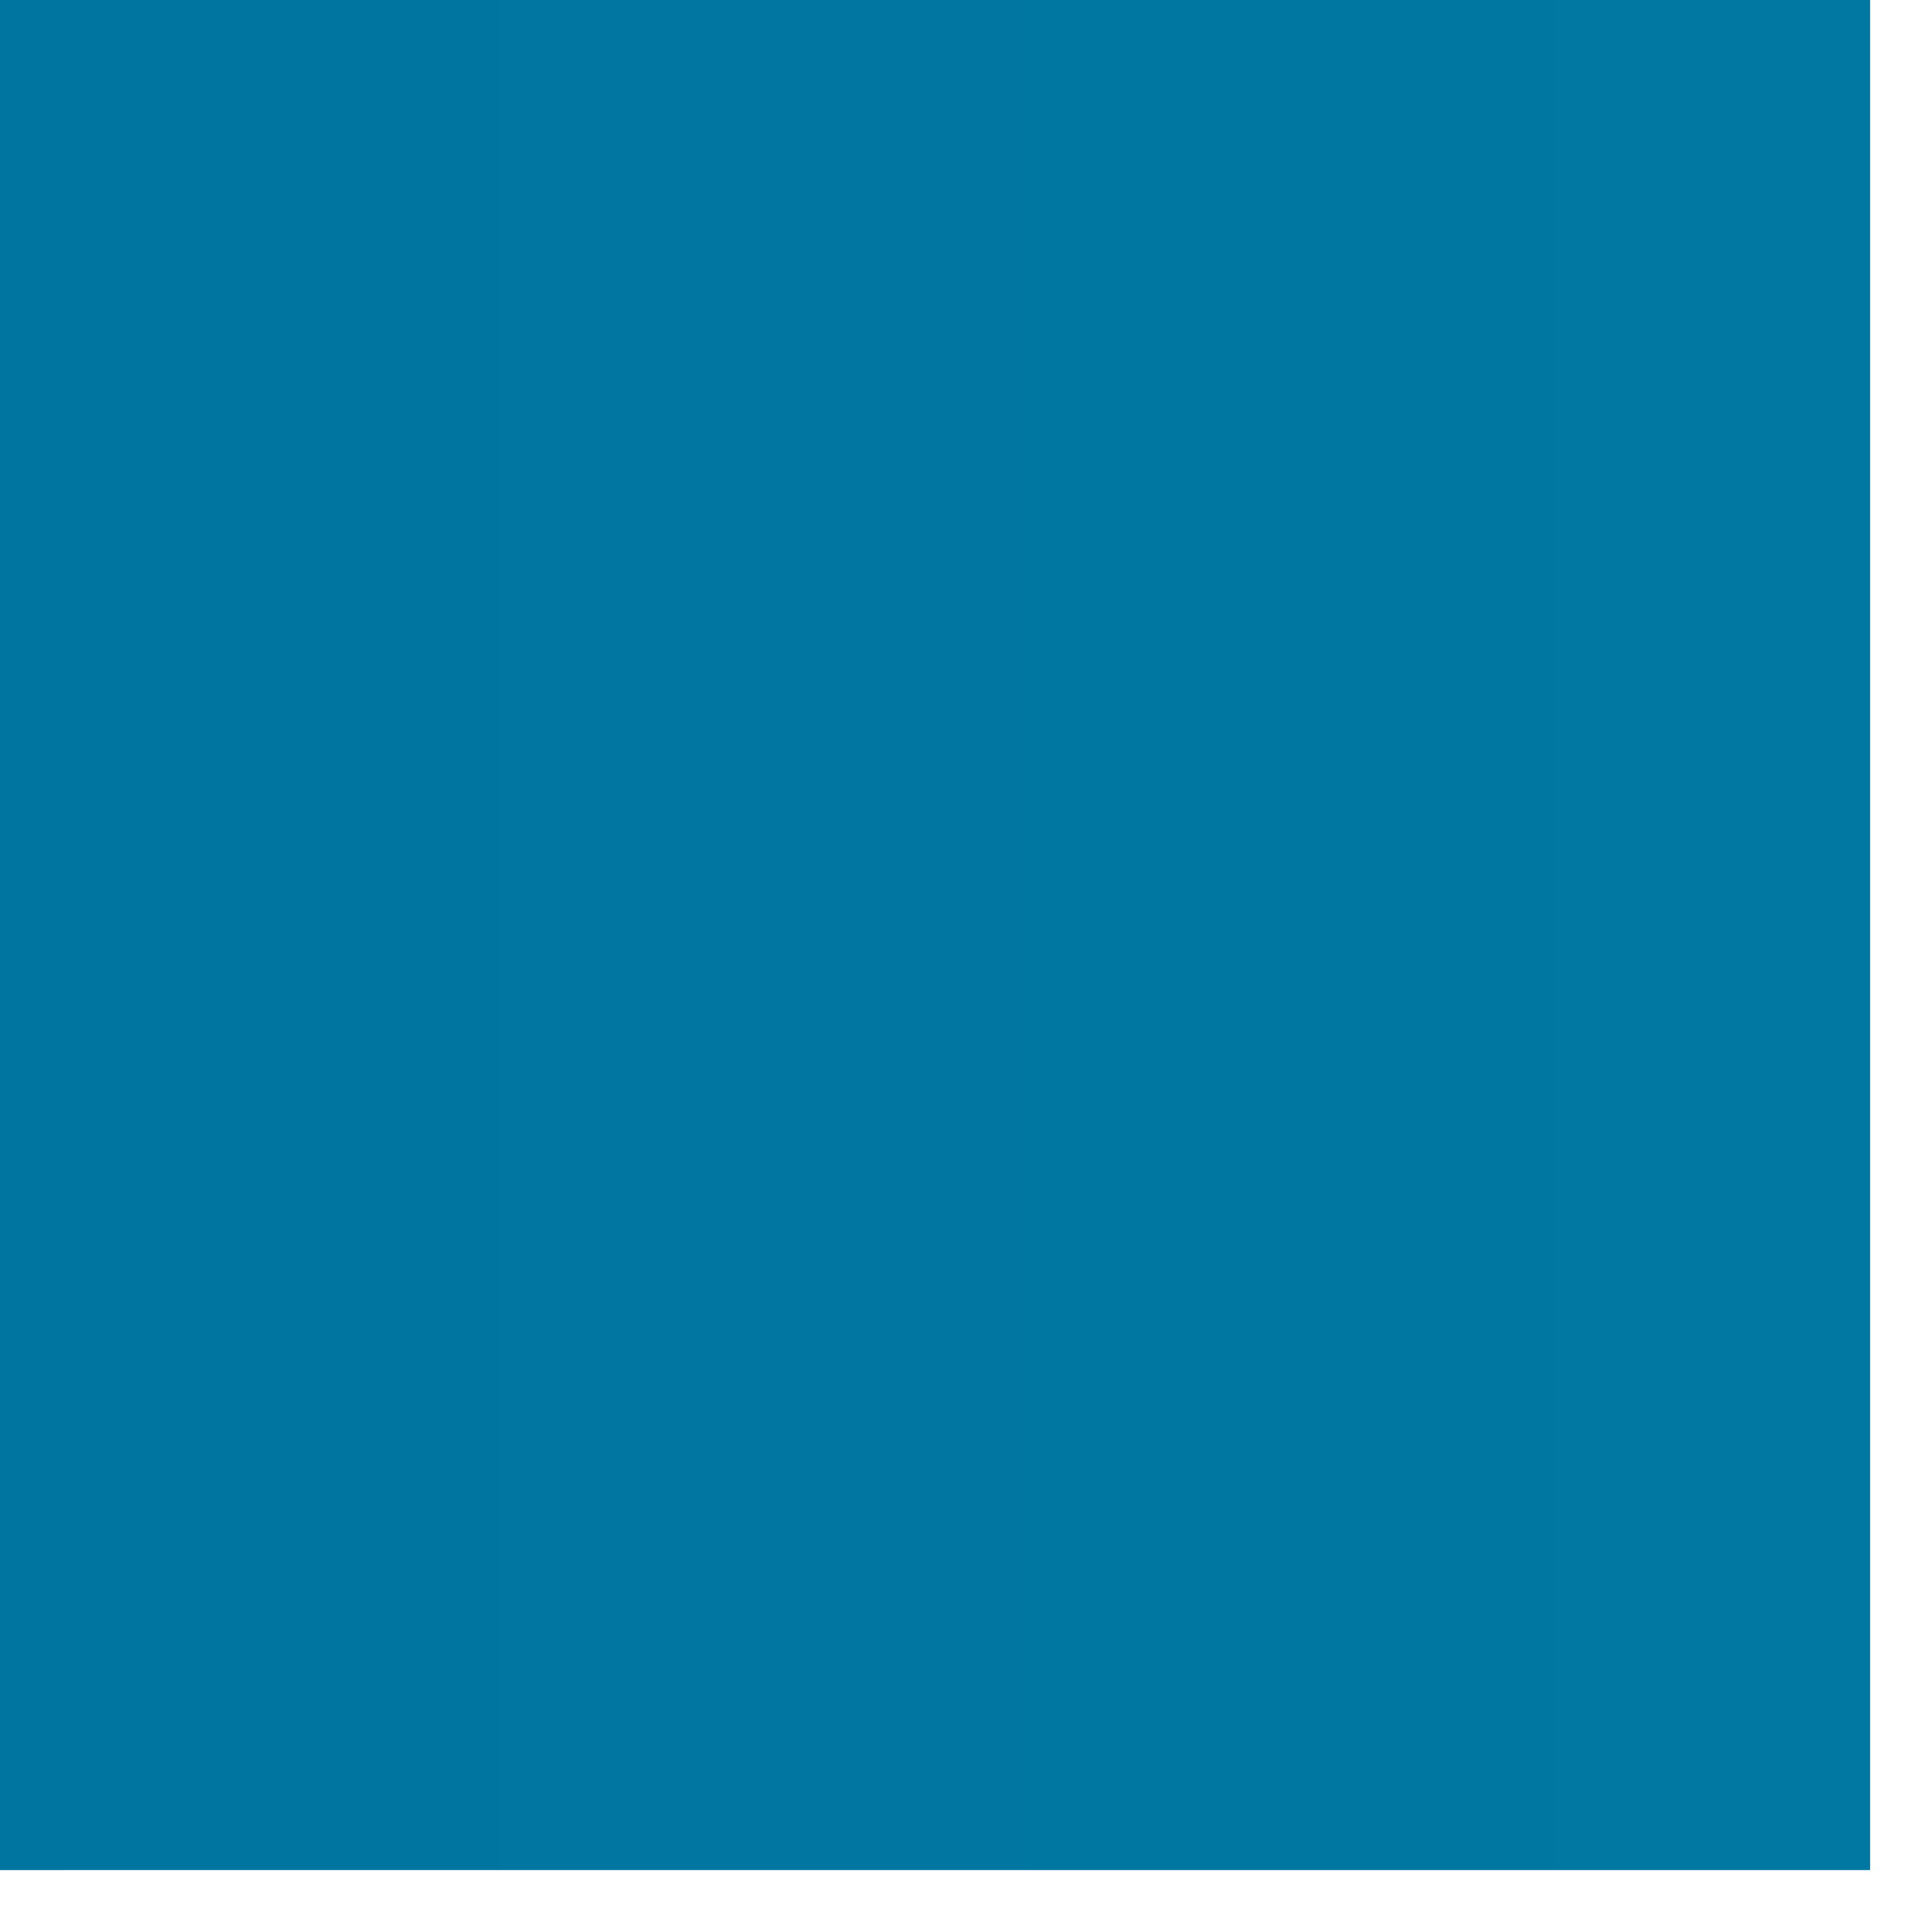
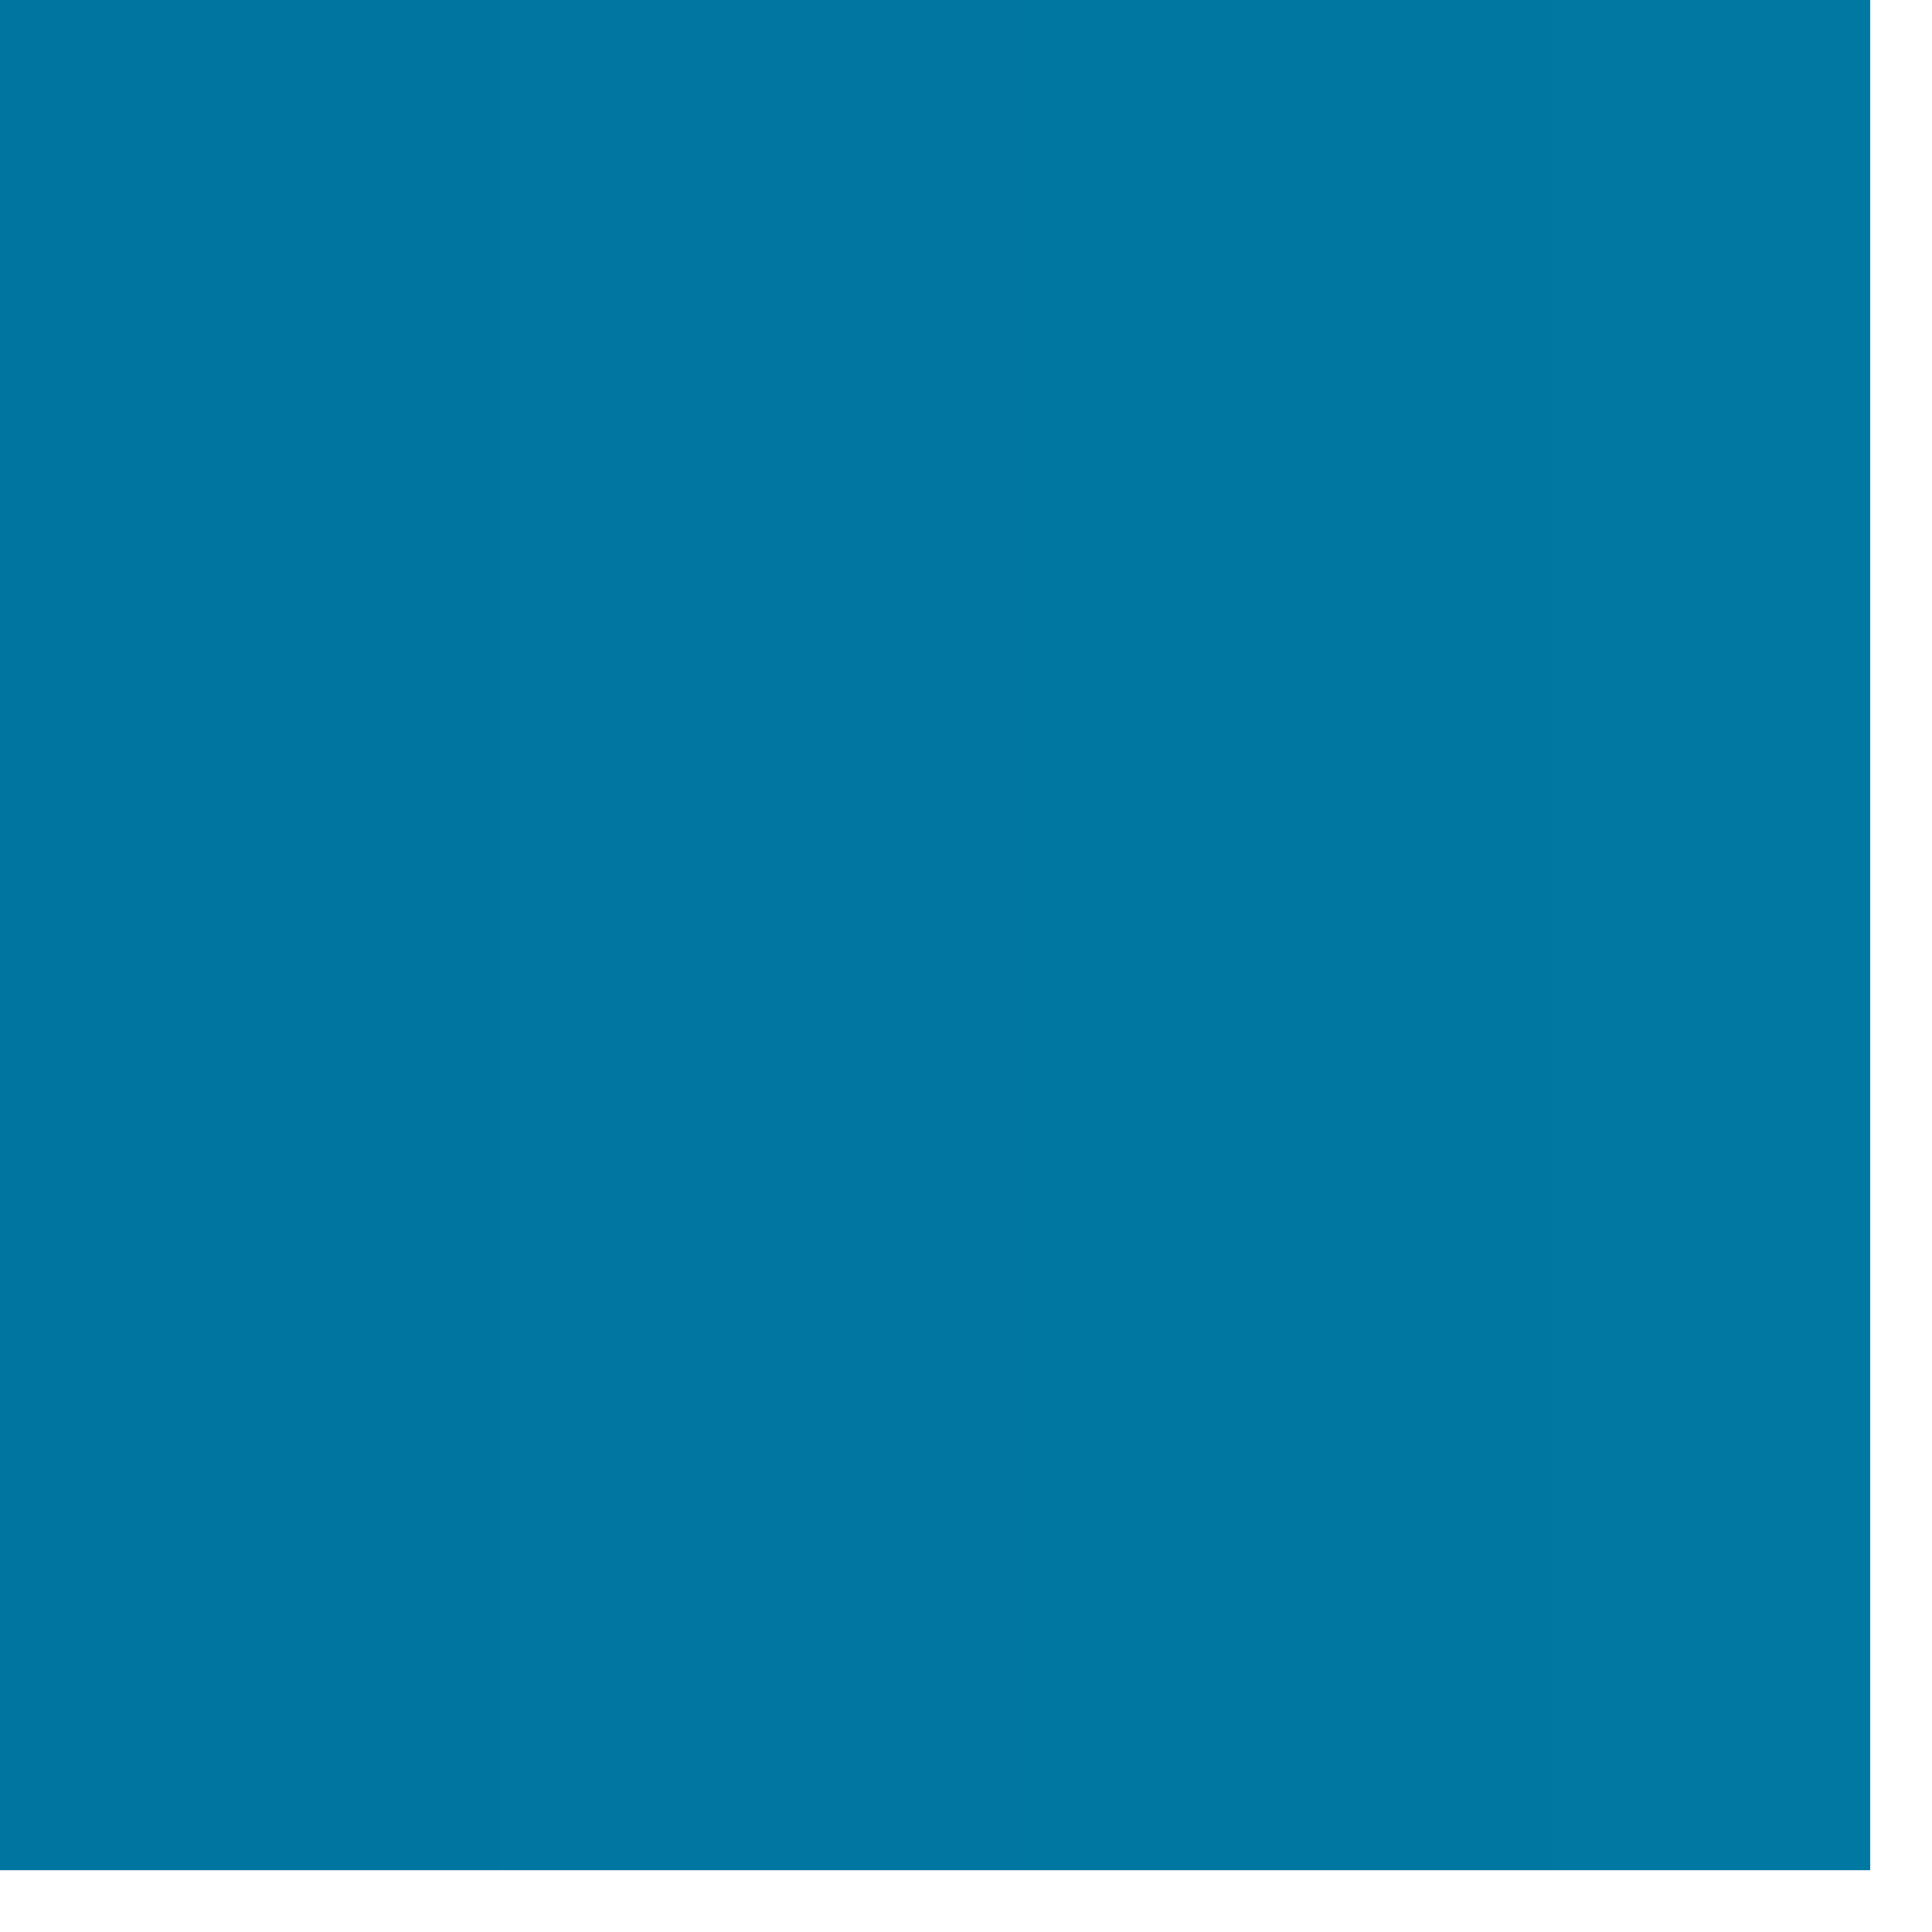
- <svg xmlns="http://www.w3.org/2000/svg" width="20" height="20" viewBox="0 0 20 20" fill="none">
-   <path d="M0 0H19.359V19.359H0V0Z" fill="url(#paint0_linear_194_110)" />
+ <svg xmlns="http://www.w3.org/2000/svg" width="20" height="20" fill="none">
+   <path fill="url(#a)" d="M0 0h19.36v19.36H0z" />
  <defs>
-     <linearGradient id="paint0_linear_194_110" x1="-466.125" y1="-16.094" x2="590.875" y2="-16.094" gradientUnits="userSpaceOnUse">
+     <linearGradient id="a" x1="-466.125" x2="590.875" y1="-16.094" y2="-16.094" gradientUnits="userSpaceOnUse">
      <stop stop-color="#001F63" />
      <stop offset="1" stop-color="#00E1EC" />
    </linearGradient>
  </defs>
</svg>
